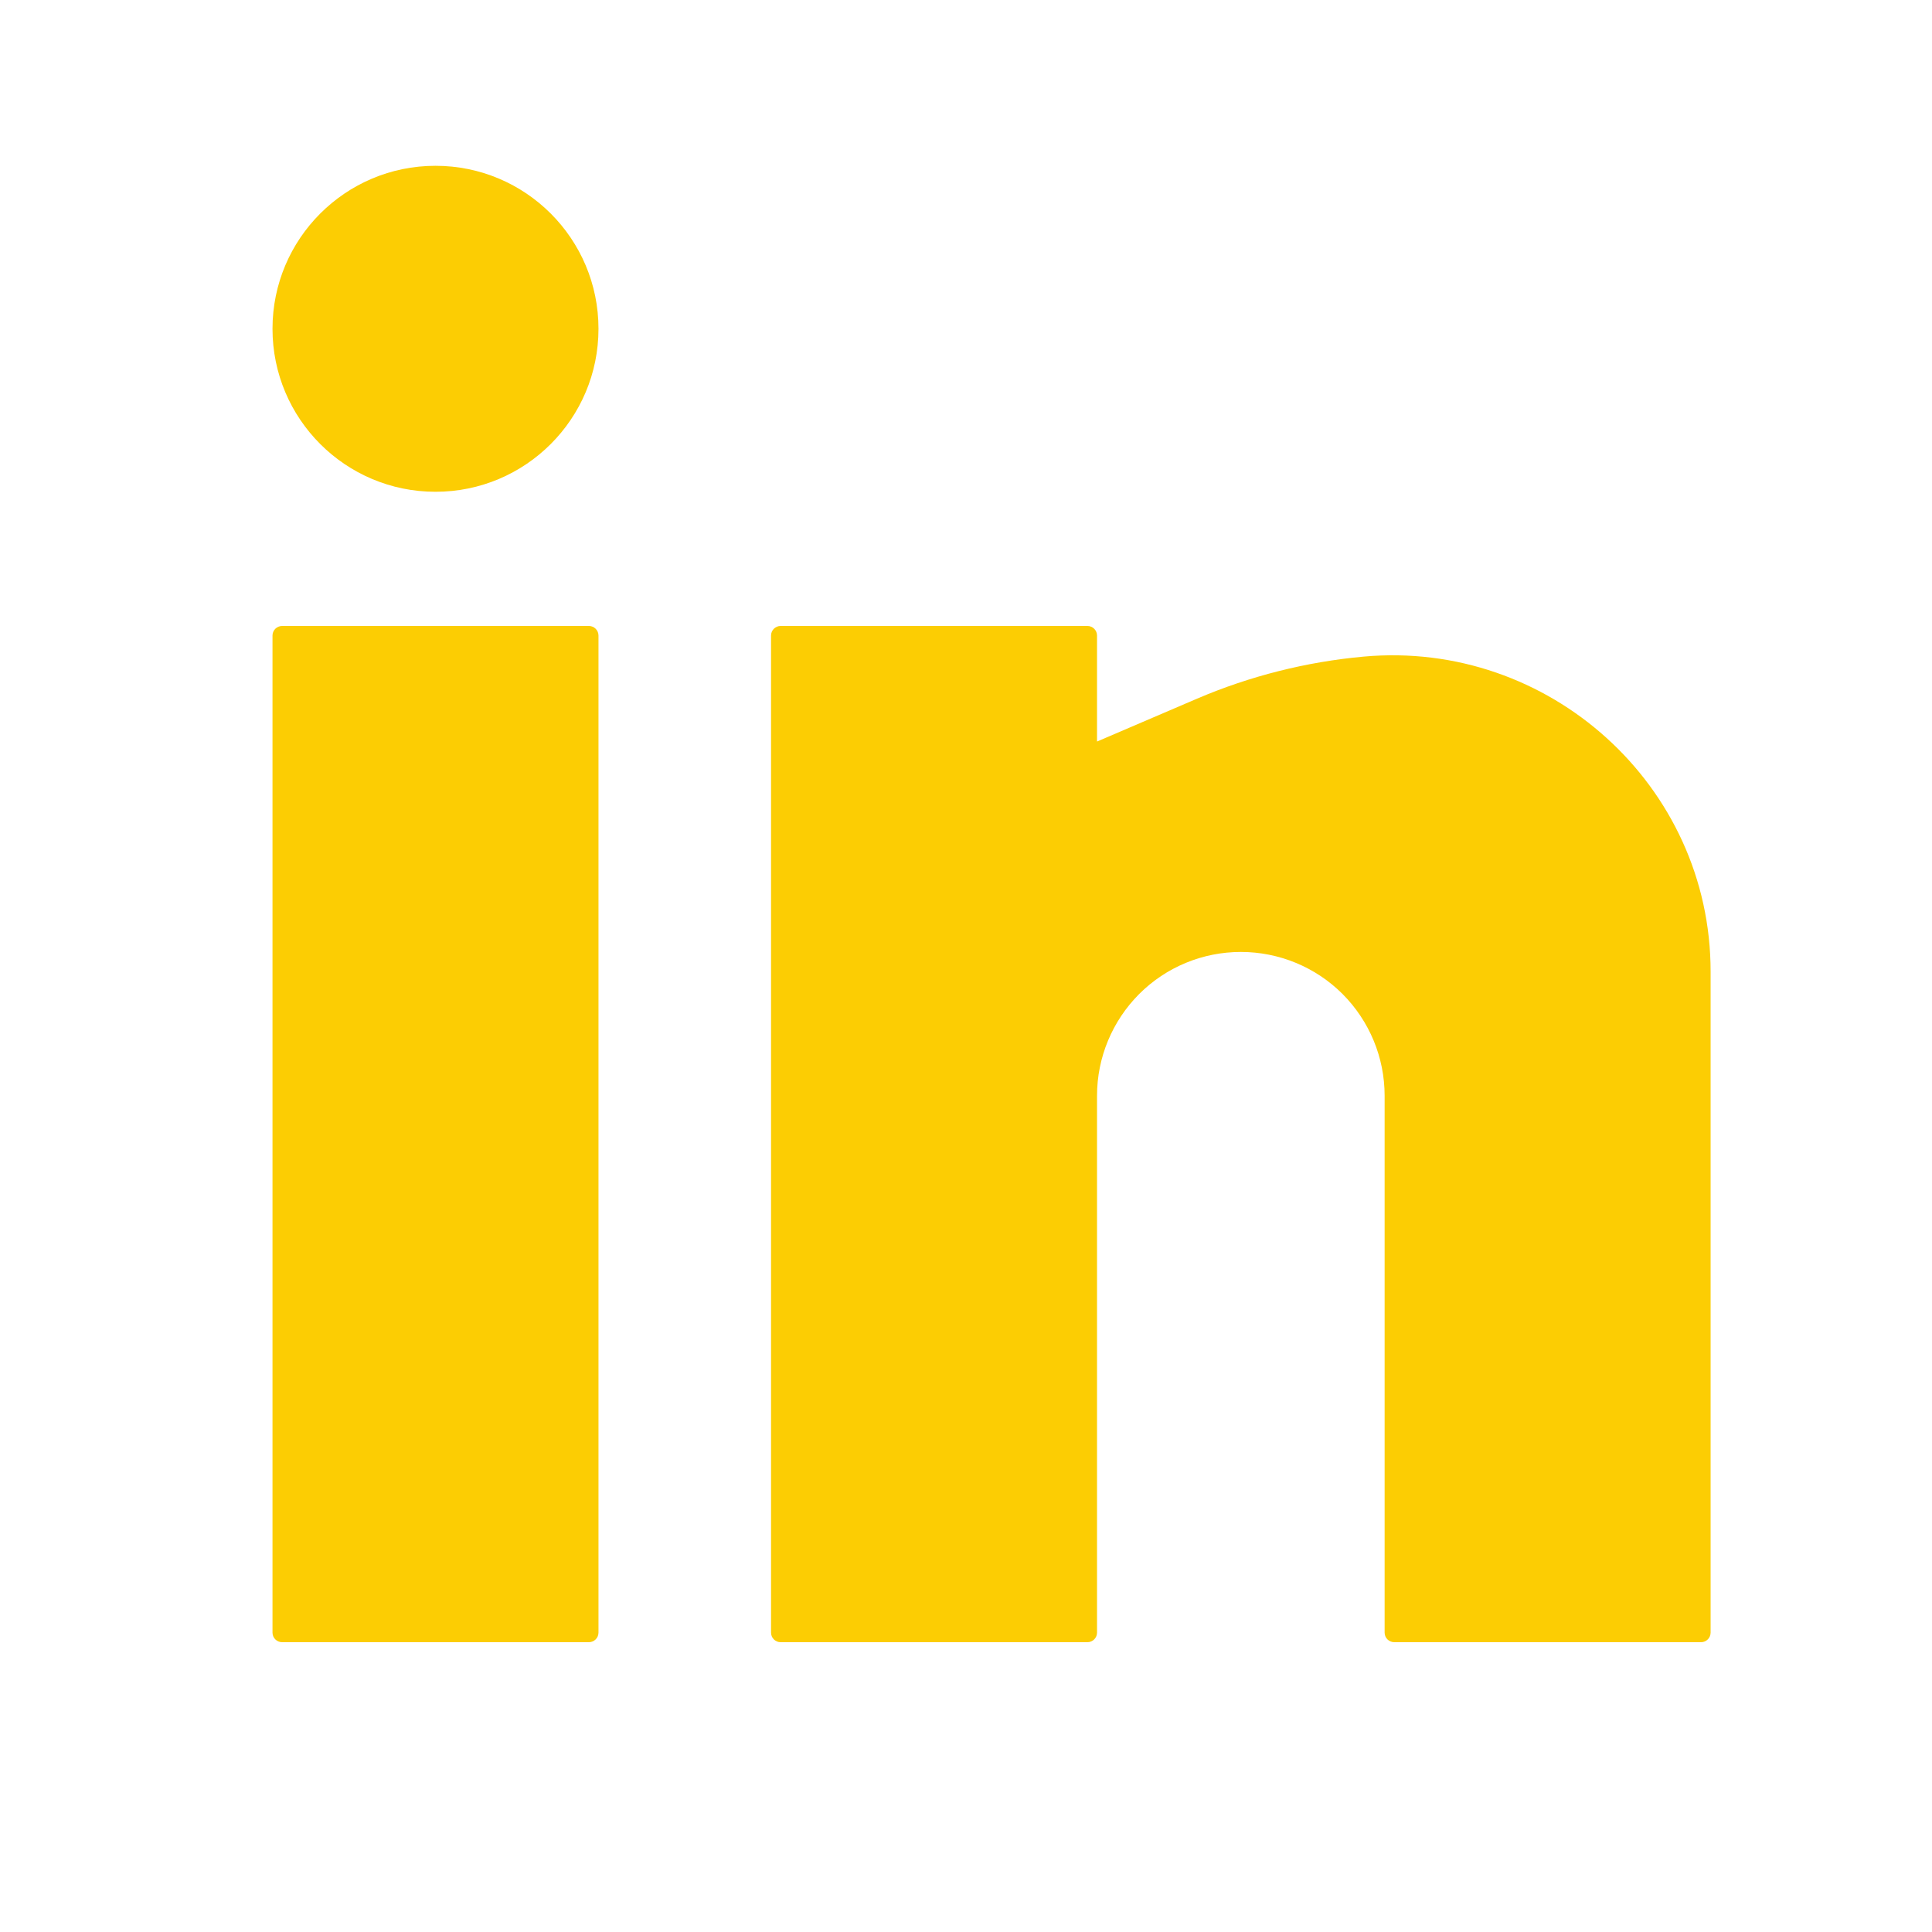
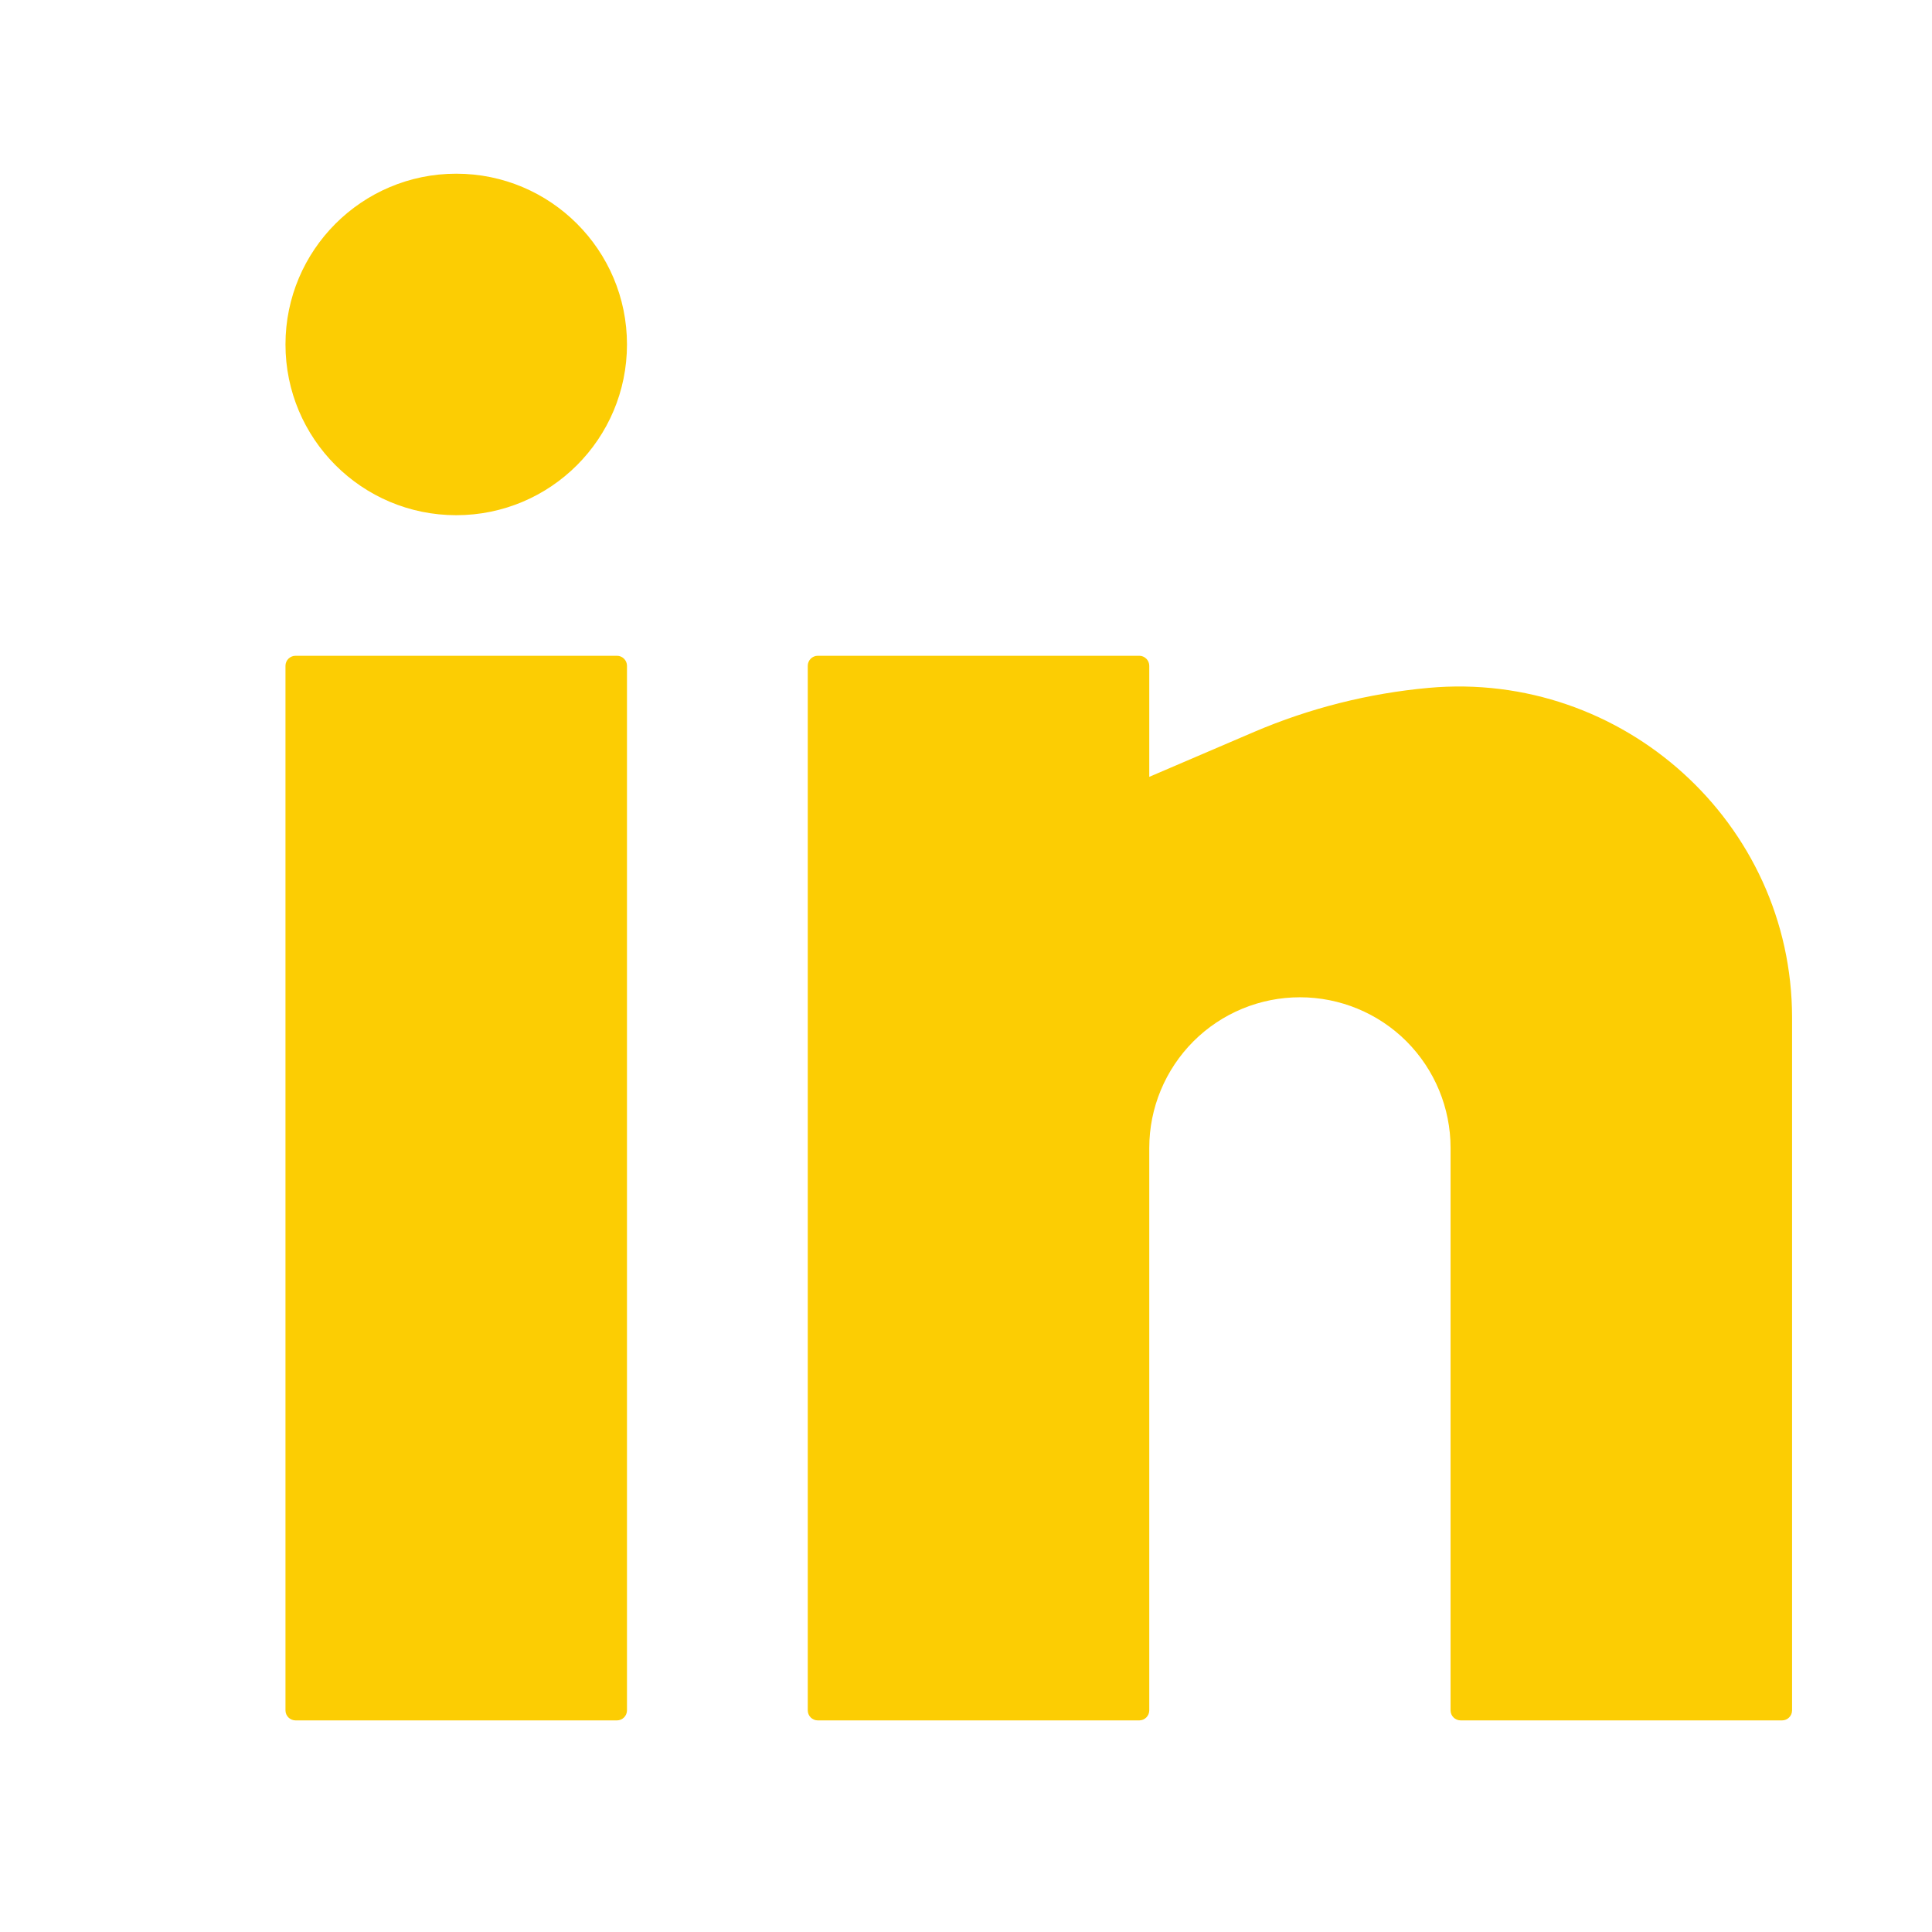
- <svg xmlns="http://www.w3.org/2000/svg" width="22" height="22" viewBox="0 0 22 22" fill="none">
+ <svg xmlns="http://www.w3.org/2000/svg" width="21" height="21" viewBox="0 0 21 21" fill="none">
  <path d="M4.959 1.888C3.934 1.888 3.103 2.719 3.103 3.744C3.103 4.769 3.934 5.6 4.959 5.6C5.984 5.6 6.815 4.769 6.815 3.744C6.815 2.719 5.984 1.888 4.959 1.888Z" fill="#FCCD03" />
  <path d="M3.213 7.128C3.152 7.128 3.103 7.177 3.103 7.237V18.591C3.103 18.651 3.152 18.7 3.213 18.7H6.706C6.766 18.7 6.815 18.651 6.815 18.591V7.237C6.815 7.177 6.766 7.128 6.706 7.128H3.213Z" fill="#FCCD03" />
  <path d="M8.889 7.128C8.829 7.128 8.78 7.177 8.78 7.237V18.591C8.78 18.651 8.829 18.7 8.889 18.7H12.383C12.443 18.7 12.492 18.651 12.492 18.591V12.477C12.492 12.043 12.665 11.627 12.972 11.319C13.279 11.012 13.695 10.84 14.13 10.84C14.564 10.84 14.981 11.012 15.288 11.319C15.595 11.627 15.767 12.043 15.767 12.477V18.591C15.767 18.651 15.816 18.7 15.877 18.7H19.37C19.43 18.7 19.479 18.651 19.479 18.591V11.063C19.479 8.943 17.636 7.285 15.527 7.477C14.877 7.536 14.234 7.698 13.633 7.955L12.492 8.444V7.237C12.492 7.177 12.443 7.128 12.383 7.128H8.889Z" fill="#FCCD03" />
</svg>
